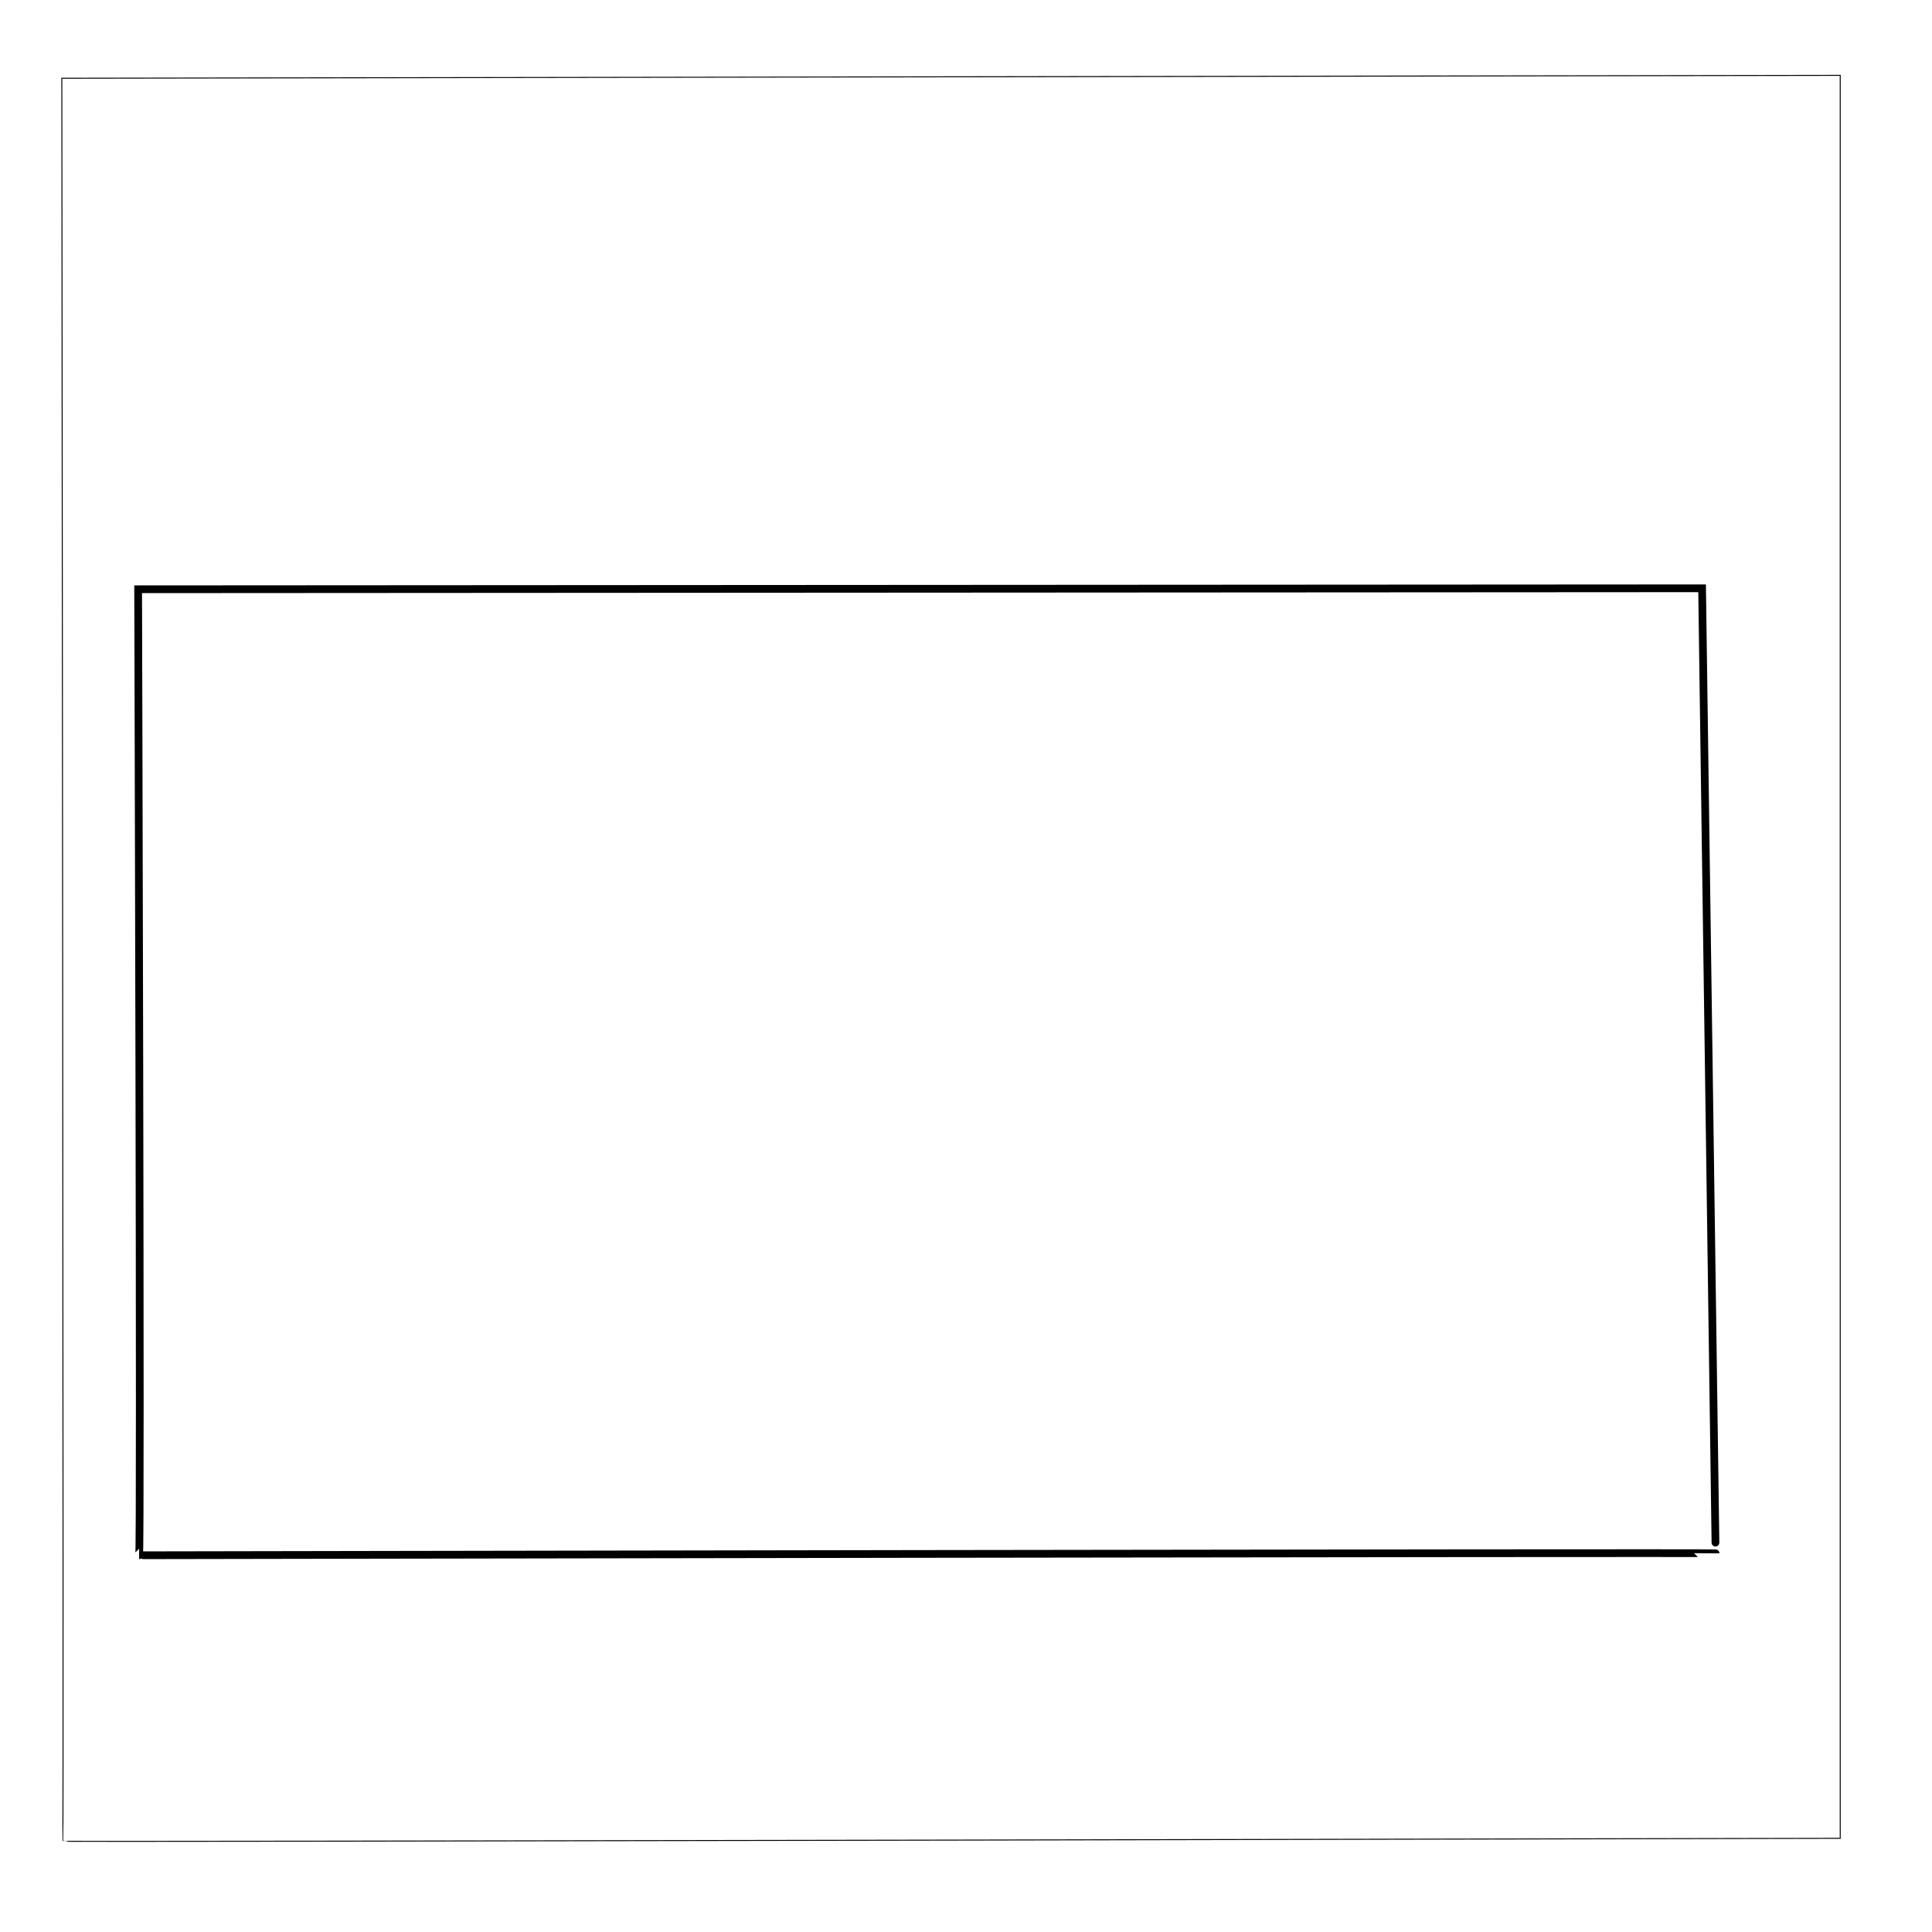
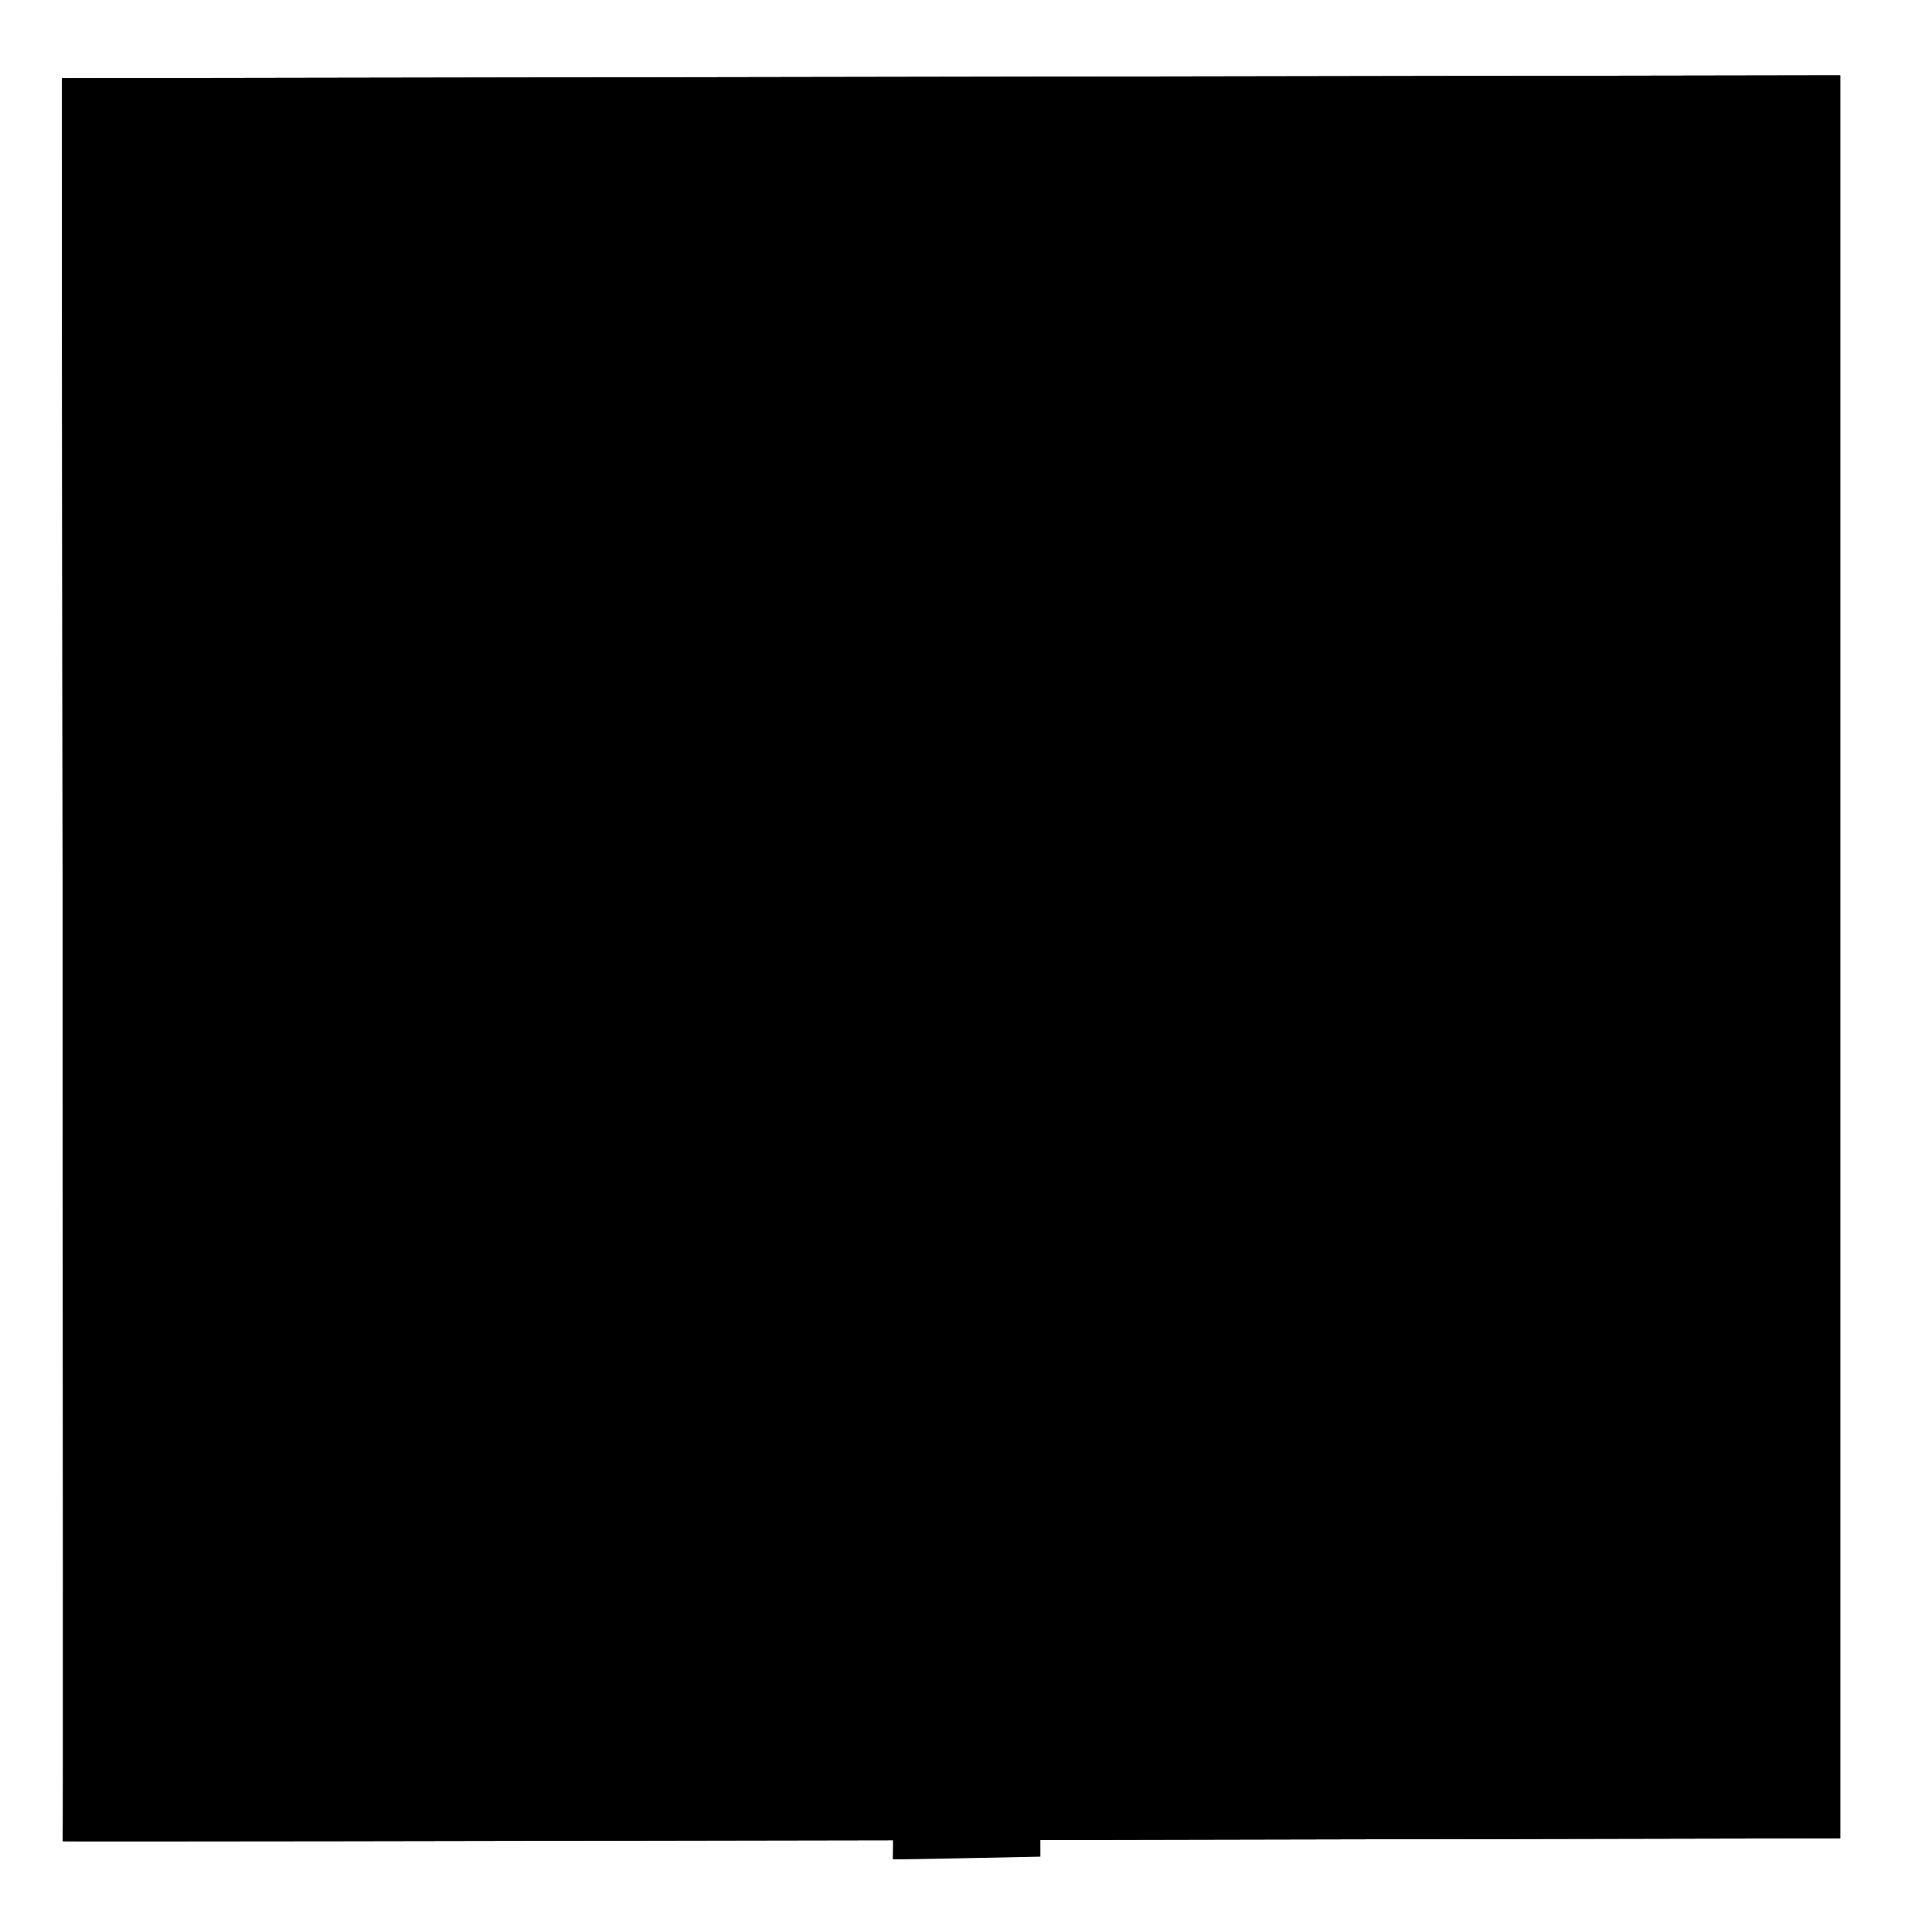
- <svg xmlns="http://www.w3.org/2000/svg" width="40pc" height="40pc" viewBox="0 0 2000 2000">
-   <path class="property-boundary" fill="none" stroke="black" stroke-width="1" d="M 64.00,81.00            C 64.00,81.00 1905.00,78.00 1905.00,78.00              1905.00,78.00 1905.00,1903.00 1905.00,1903.00              1905.00,1903.00 64.00,1907.00 65.00,1906.00              66.00,1905.00 64.00,81.00 64.00,81.00 Z" />
-   <path class="house-outer-wall" fill="none" stroke="black" stroke-width="8" d="M 143.00,610.00            C 143.00,610.00 1762.00,609.00 1762.00,609.00              1762.00,609.00 1776.00,1609.00 1776.00,1608.00              1776.00,1607.00 142.00,1610.00 144.00,1610.00              146.00,1610.00 143.00,610.00 143.00,610.00 Z" />
+ <svg xmlns="http://www.w3.org/2000/svg" viewBox="0 0 2000 2000">
+   <g>
+     <path d="M 64.00,81.00 C 64.00,81.00 1905.00,78.00 1905.00,78.00 1905.00,78.00 1905.00,1903.00 1905.00,1903.00 1905.00,1903.00 64.00,1907.00 65.00,1906.00 66.00,1905.00 64.00,81.00 64.00,81.00 Z" class="grass" />
+     <path d="M 926.25,1605.50 C 926.25,1605.50 1077.00,1605.25 1077.00,1605.25 1077.00,1605.25 1077.00,1922.00 1077.00,1922.00 1077.00,1922.00 924.50,1925.25 924.25,1924.75 924.50,1925.00 926.25,1605.50 926.25,1605.50 Z M 805.33,483.33 C 805.33,483.33 1194.67,483.00 1194.67,483.00 1194.67,483.00 1194.00,611.00 1194.00,611.00 1194.00,611.00 805.67,611.33 804.67,610.33 803.67,609.33 805.33,483.33 805.33,483.33 Z" class="pavement" />
+     <path d="M 64.00,81.00 C 64.00,81.00 1905.00,78.00 1905.00,78.00 1905.00,78.00 1905.00,1903.00 1905.00,1903.00 1905.00,1903.00 64.00,1907.00 65.00,1906.00 66.00,1905.00 64.00,81.00 64.00,81.00 Z" class="property-lines" />
+     <path d="M 153.00,618.00 C 153.00,618.00 1853.00,620.00 1853.00,620.00 1853.00,620.00 1852.00,1599.00 1852.00,1599.00 1852.00,1599.00 154.00,1596.00 154.00,1596.00 154.00,1596.00 153.00,618.00 153.00,618.00 Z" class="interior-floors" />
+     <path d="M 149.00,1020.75 C 149.00,1020.75 157.75,1021.25 157.75,1021.25 157.75,1021.25 158.75,1127.00 158.75,1127.00 158.75,1127.00 149.75,1127.50 149.75,1127.50 149.75,1127.50 149.00,1020.75 149.00,1020.75 Z M 490.50,619.00 C 490.50,619.00 594.25,619.25 594.25,619.25 594.25,619.25 594.75,627.50 594.75,627.50 594.75,627.50 490.50,627.50 490.50,627.50 490.50,627.50 490.50,619.00 490.50,619.00 Z M 1405.50,619.00 C 1405.50,619.00 1510.00,619.00 1510.00,619.00 1510.00,619.00 1510.75,627.50 1510.75,627.50 1510.75,627.50 1405.50,627.75 1405.50,627.75 1405.50,627.75 1405.50,619.00 1405.50,619.00 Z M 1851.75,1021.50 C 1851.75,1021.50 1852.25,1127.75 1852.25,1127.75 1852.25,1127.75 1843.50,1127.25 1843.50,1127.25 1843.50,1127.25 1844.00,1021.25 1844.00,1021.25 1844.00,1021.25 1851.75,1021.50 1851.75,1021.50 Z M 1566.50,1597.75 C 1566.50,1597.75 1461.25,1598.25 1461.25,1598.25 1461.25,1598.25 1461.50,1588.50 1461.50,1588.50 1461.50,1588.50 1566.25,1588.75 1566.25,1588.75 1566.25,1588.75 1566.50,1597.75 1566.50,1597.75 Z M 1343.50,1589.50 C 1343.50,1589.50 1448.00,1588.75 1448.00,1588.75 1448.00,1588.75 1447.75,1598.50 1447.75,1598.50 1447.75,1598.50 1343.75,1599.00 1343.75,1599.00 1343.75,1599.00 1343.50,1589.50 1343.50,1589.50 Z M 433.25,1589.50 C 433.25,1589.50 539.25,1590.00 539.25,1590.00 539.25,1590.00 539.50,1597.75 539.50,1597.75 539.50,1597.75 433.00,1598.00 433.00,1598.00 433.00,1598.00 433.25,1589.50 433.25,1589.50 Z M 552.50,1589.50 C 552.50,1589.50 656.75,1590.00 656.75,1590.00 656.75,1590.00 656.75,1597.75 656.75,1597.75 656.75,1597.75 551.50,1597.75 551.50,1597.75 551.50,1597.75 552.50,1589.50 552.50,1589.50 Z" class="windows" />
+     <path d="M 536.25,1589.75 C 536.25,1589.75 553.75,1589.50 553.75,1589.50 553.75,1589.50 553.50,1604.25 553.50,1604.25 553.50,1604.25 535.75,1603.50 535.75,1603.50 535.75,1603.50 536.25,1589.75 536.25,1589.75 Z M 1445.75,1588.50 C 1445.75,1588.50 1463.75,1588.25 1463.75,1588.25 1463.75,1588.25 1463.75,1604.00 1463.75,1604.00 1463.75,1604.00 1446.00,1603.50 1446.00,1603.50 1446.00,1603.50 1445.75,1588.50 1445.75,1588.50 Z M 1844.00,1025.15 C 1844.00,1025.15 1844.00,626.00 1844.00,626.00 1844.00,626.00 1507.46,627.49 1507.46,627.49 1507.46,627.49 1507.26,609.42 1507.26,609.42 1507.26,609.42 1859.00,608.00 1859.00,608.00 1859.00,608.00 1859.42,1024.92 1859.42,1024.92 1859.42,1024.92 1844.00,1025.15 1844.00,1025.15 Z M 592.18,610.27 C 592.18,610.27 944.50,610.75 944.50,610.75 944.50,610.75 945.00,629.50 945.00,629.50 945.00,629.50 592.07,627.93 592.07,627.93 592.07,627.93 592.18,610.27 592.18,610.27 Z M 653.50,1589.75 C 653.50,1589.75 946.00,1589.00 946.00,1589.00 946.00,1589.00 945.75,1606.00 945.75,1606.00 945.75,1606.00 654.00,1607.00 654.00,1607.00 654.00,1607.00 653.50,1589.75 653.50,1589.75 Z M 1408.14,627.93 C 1408.14,627.93 1055.00,629.50 1055.00,629.50 1055.00,629.50 1054.75,611.25 1054.75,611.25 1054.75,611.25 1408.39,609.82 1408.39,609.82 1408.39,609.82 1408.14,627.93 1408.14,627.93 Z M 1564.25,1589.00 C 1564.25,1589.00 1844.00,1589.50 1844.00,1589.50 1844.00,1589.50 1844.00,1124.66 1844.00,1124.66 1844.00,1124.66 1859.50,1124.75 1859.50,1124.75 1859.50,1124.75 1860.00,1607.41 1860.00,1607.00 1860.00,1606.82 1563.67,1606.45 1563.67,1606.45 1563.67,1606.45 1564.25,1589.00 1564.25,1589.00 Z M 1346.25,1606.00 C 1346.25,1606.00 1054.50,1606.00 1054.50,1606.00 1054.50,1606.00 1055.00,1588.00 1055.00,1588.00 1055.00,1588.00 1346.75,1589.50 1346.75,1589.50 1346.75,1589.50 1346.25,1606.00 1346.25,1606.00 Z M 142.25,1025.00 C 142.25,1025.00 142.00,609.67 142.00,609.67 142.00,609.67 492.94,610.14 492.94,610.14 492.94,610.14 493.03,627.49 493.03,627.49 493.03,627.49 157.00,626.00 157.00,626.00 157.00,626.00 158.24,1024.67 158.24,1024.67 158.24,1024.67 142.25,1025.00 142.25,1025.00 Z M 158.55,1124.14 C 158.55,1124.14 160.00,1590.00 160.00,1590.00 160.00,1590.00 435.85,1589.65 435.85,1589.65 435.85,1589.65 436.00,1606.50 436.00,1606.50 436.00,1606.50 141.04,1607.33 141.33,1607.33 142.15,1607.33 142.50,1124.25 142.50,1124.25 142.50,1124.25 158.55,1124.14 158.55,1124.14 Z" class="exterior-walls" />
+     <path d="M 946.58,629.83 C 957.43,696.37 1000.14,714.36 1052.00,717.00M 1053.75,1592.50 C 1060.75,1555.50 1021.25,1517.75 974.25,1519.75" class="door-arcs" />
+     <path d="M 1057.25,626.00 C 1057.25,626.00 983.00,690.00 983.00,690.00M 944.75,1594.25 C 944.75,1594.25 1019.00,1537.25 1019.00,1537.25" class="doors" />
+   </g>
</svg>
